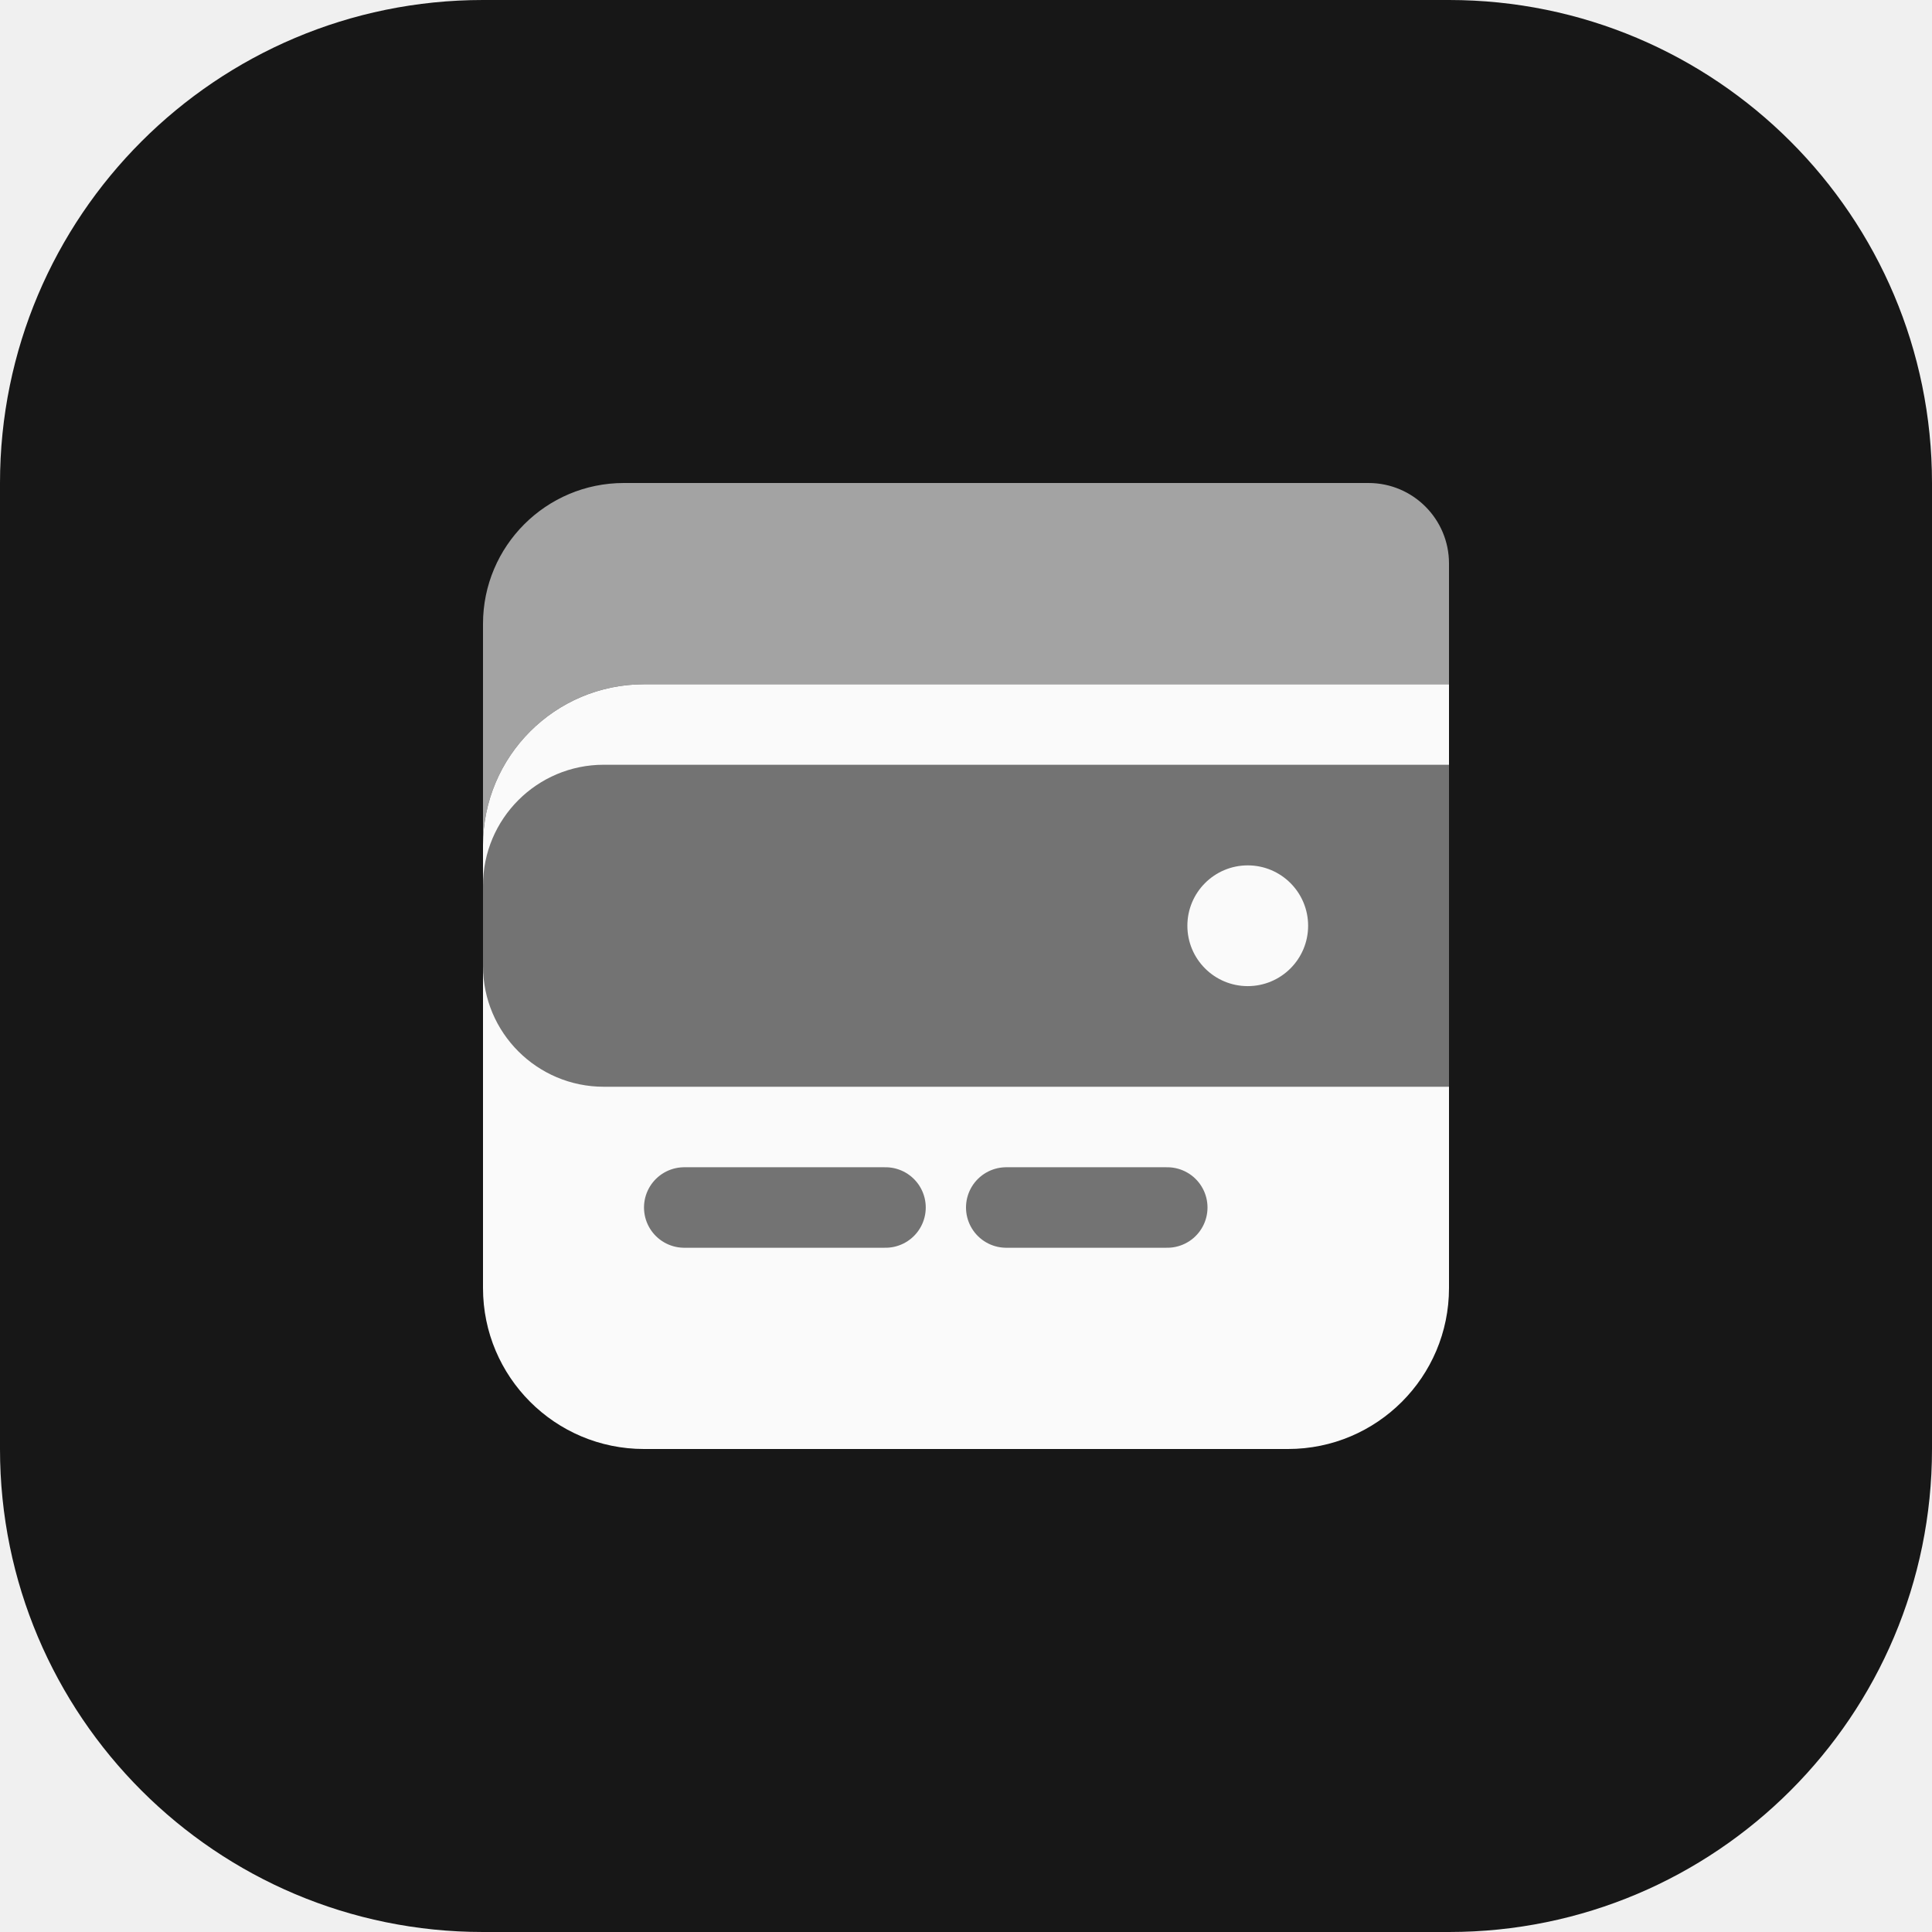
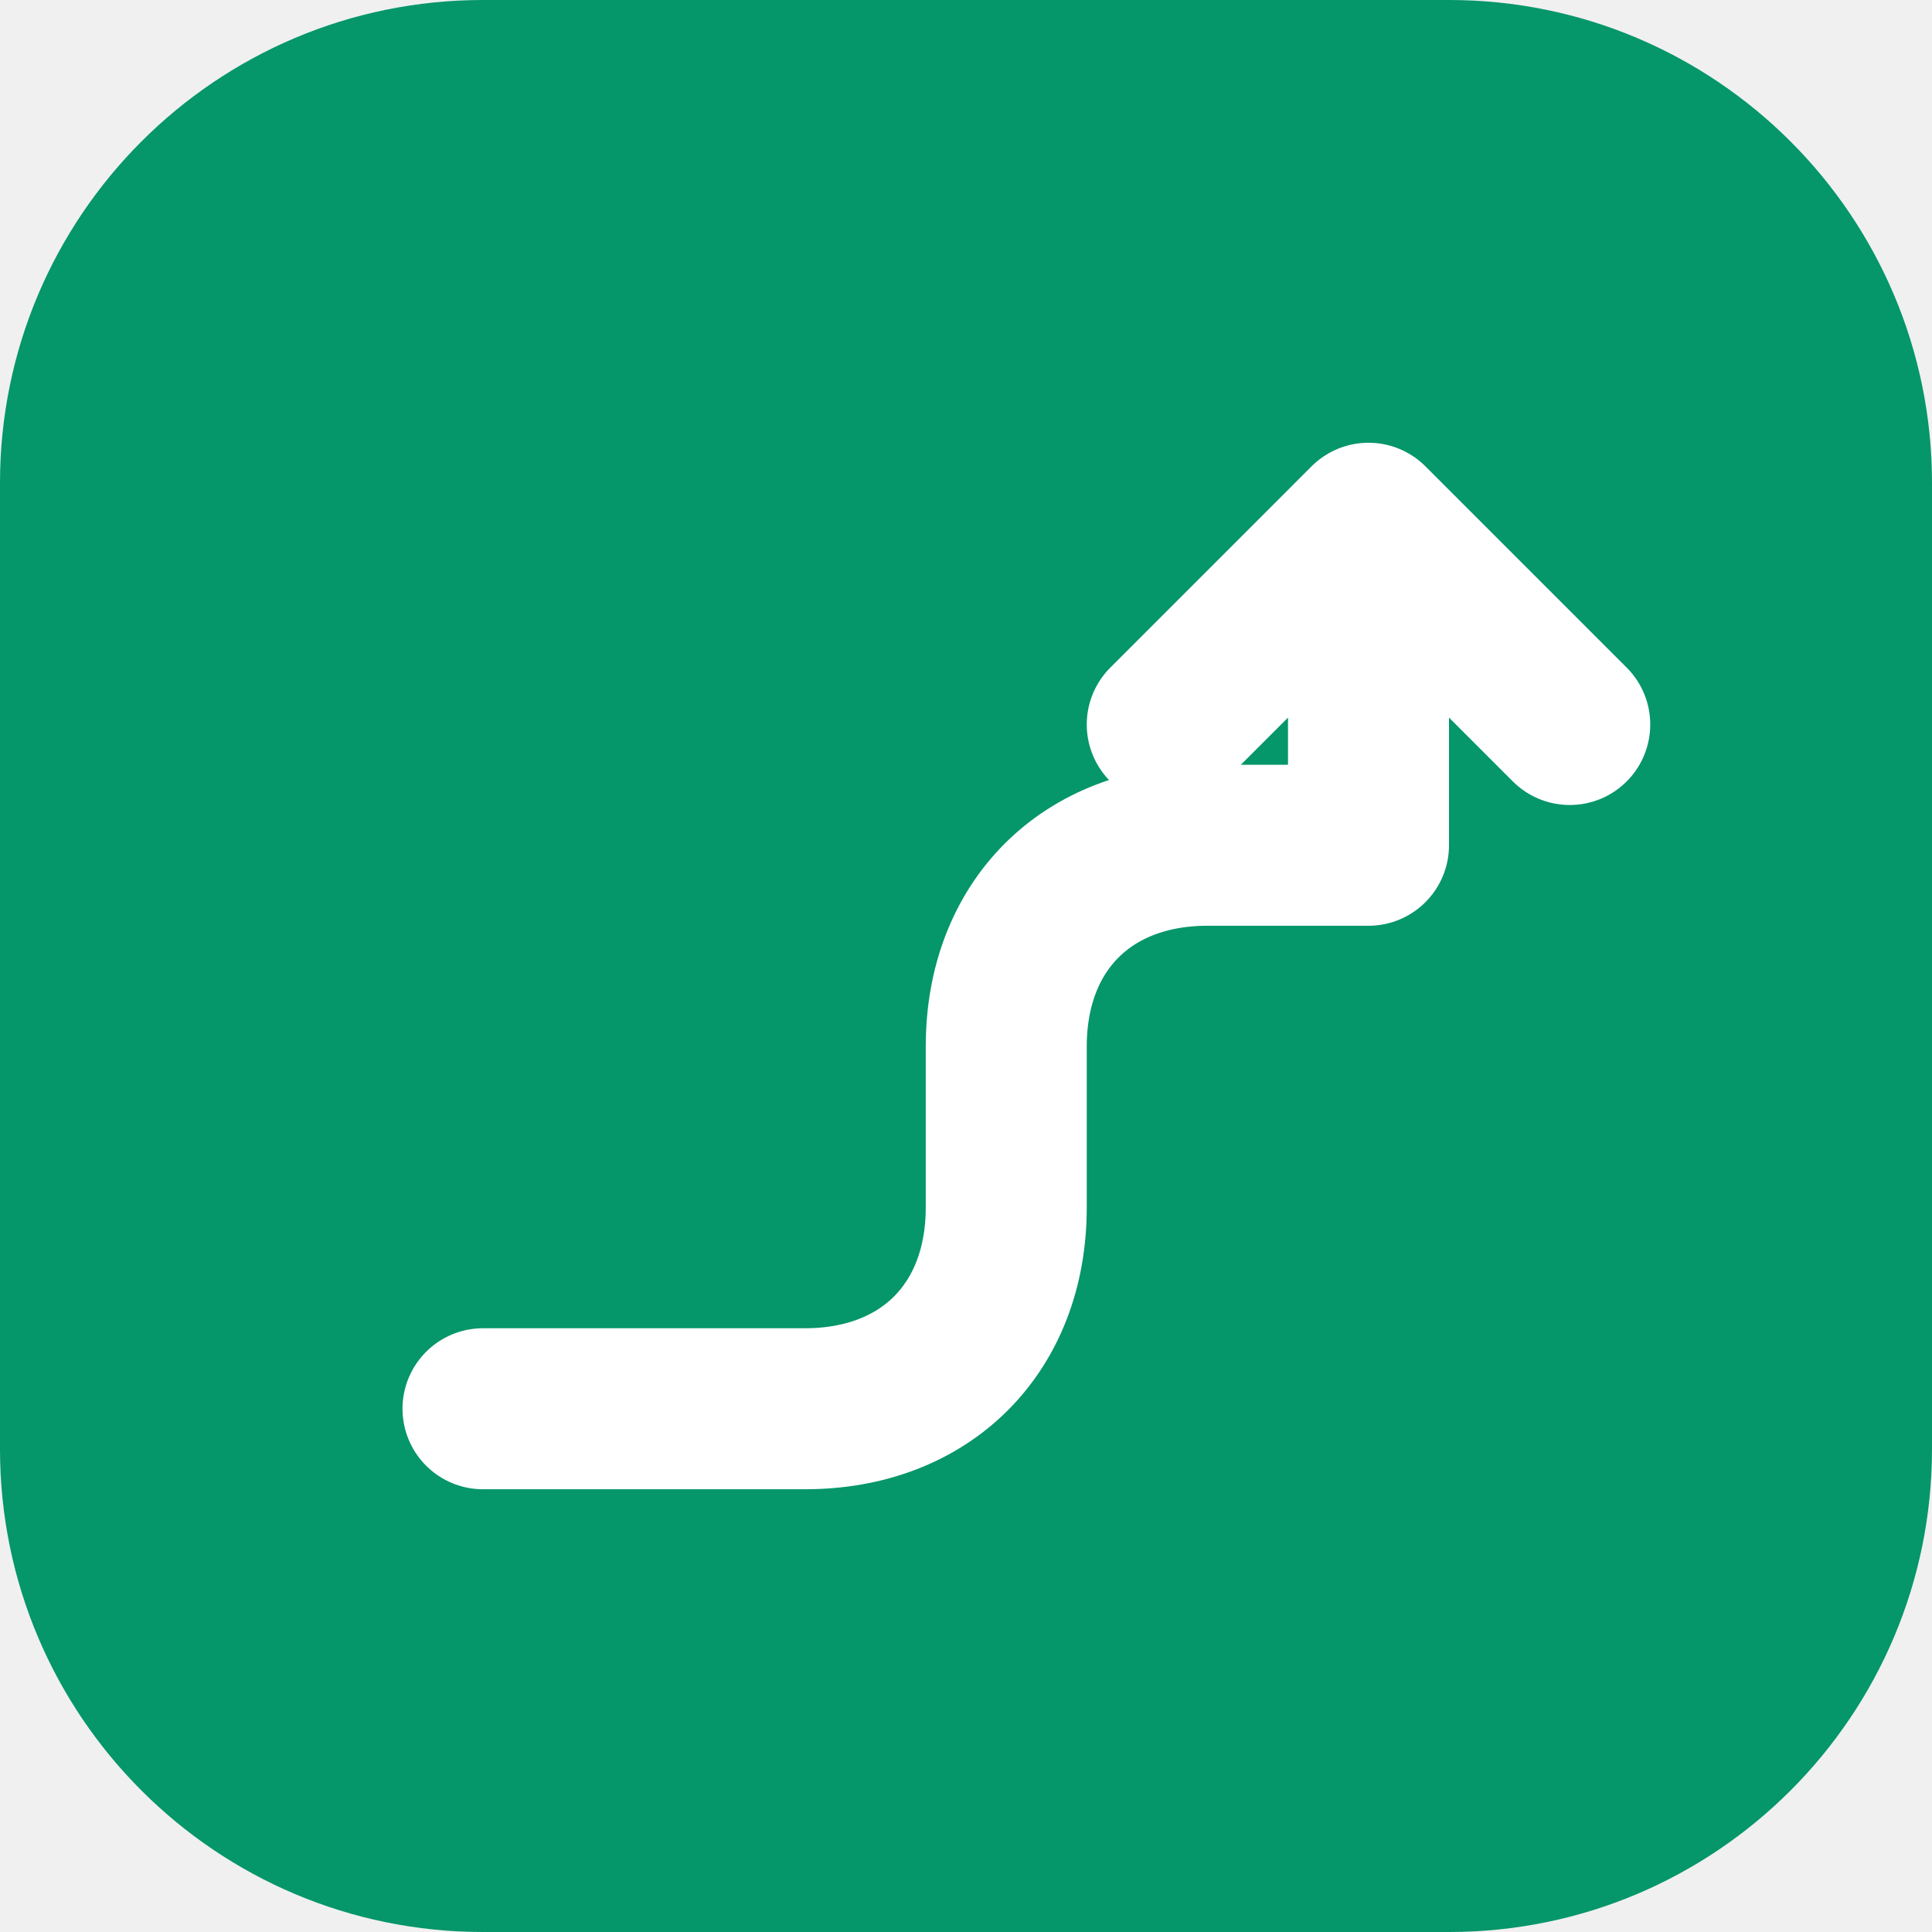
<svg xmlns="http://www.w3.org/2000/svg" viewBox="0 0 48 48">
-   <rect width="48" height="48" rx="12" fill="#171717" />
-   <path d="M12 15.5A3.5 3.5 0 0 1 15.5 12H34a2 2 0 0 1 2 2v3H16a4 4 0 0 0-4 4v-5.5Z" fill="#a3a3a3" />
-   <path d="M12 21a4 4 0 0 1 4-4h20v15a4 4 0 0 1-4 4H16a4 4 0 0 1-4-4V21Z" fill="#fafafa" />
-   <path d="M12 22a3 3 0 0 1 3-3h21v8H15a3 3 0 0 1-3-3v-2Z" fill="#737373" />
-   <circle cx="31" cy="23" r="1.5" fill="#fafafa" />
-   <path d="M17 30h5m3 0h4" stroke="#737373" stroke-linecap="round" stroke-width="2" />
+   <rect width="48" height="48" rx="12" fill="#059669" />
+   <path d="M12 35h8c3 0 5-2 5-5v-4c0-3 2-5 5-5h4v-7" fill="none" stroke="#fff" stroke-linecap="round" stroke-linejoin="round" stroke-width="4" />
+   <path d="m29 18 5-5 5 5" fill="none" stroke="#fff" stroke-linecap="round" stroke-linejoin="round" stroke-width="4" />
</svg>
